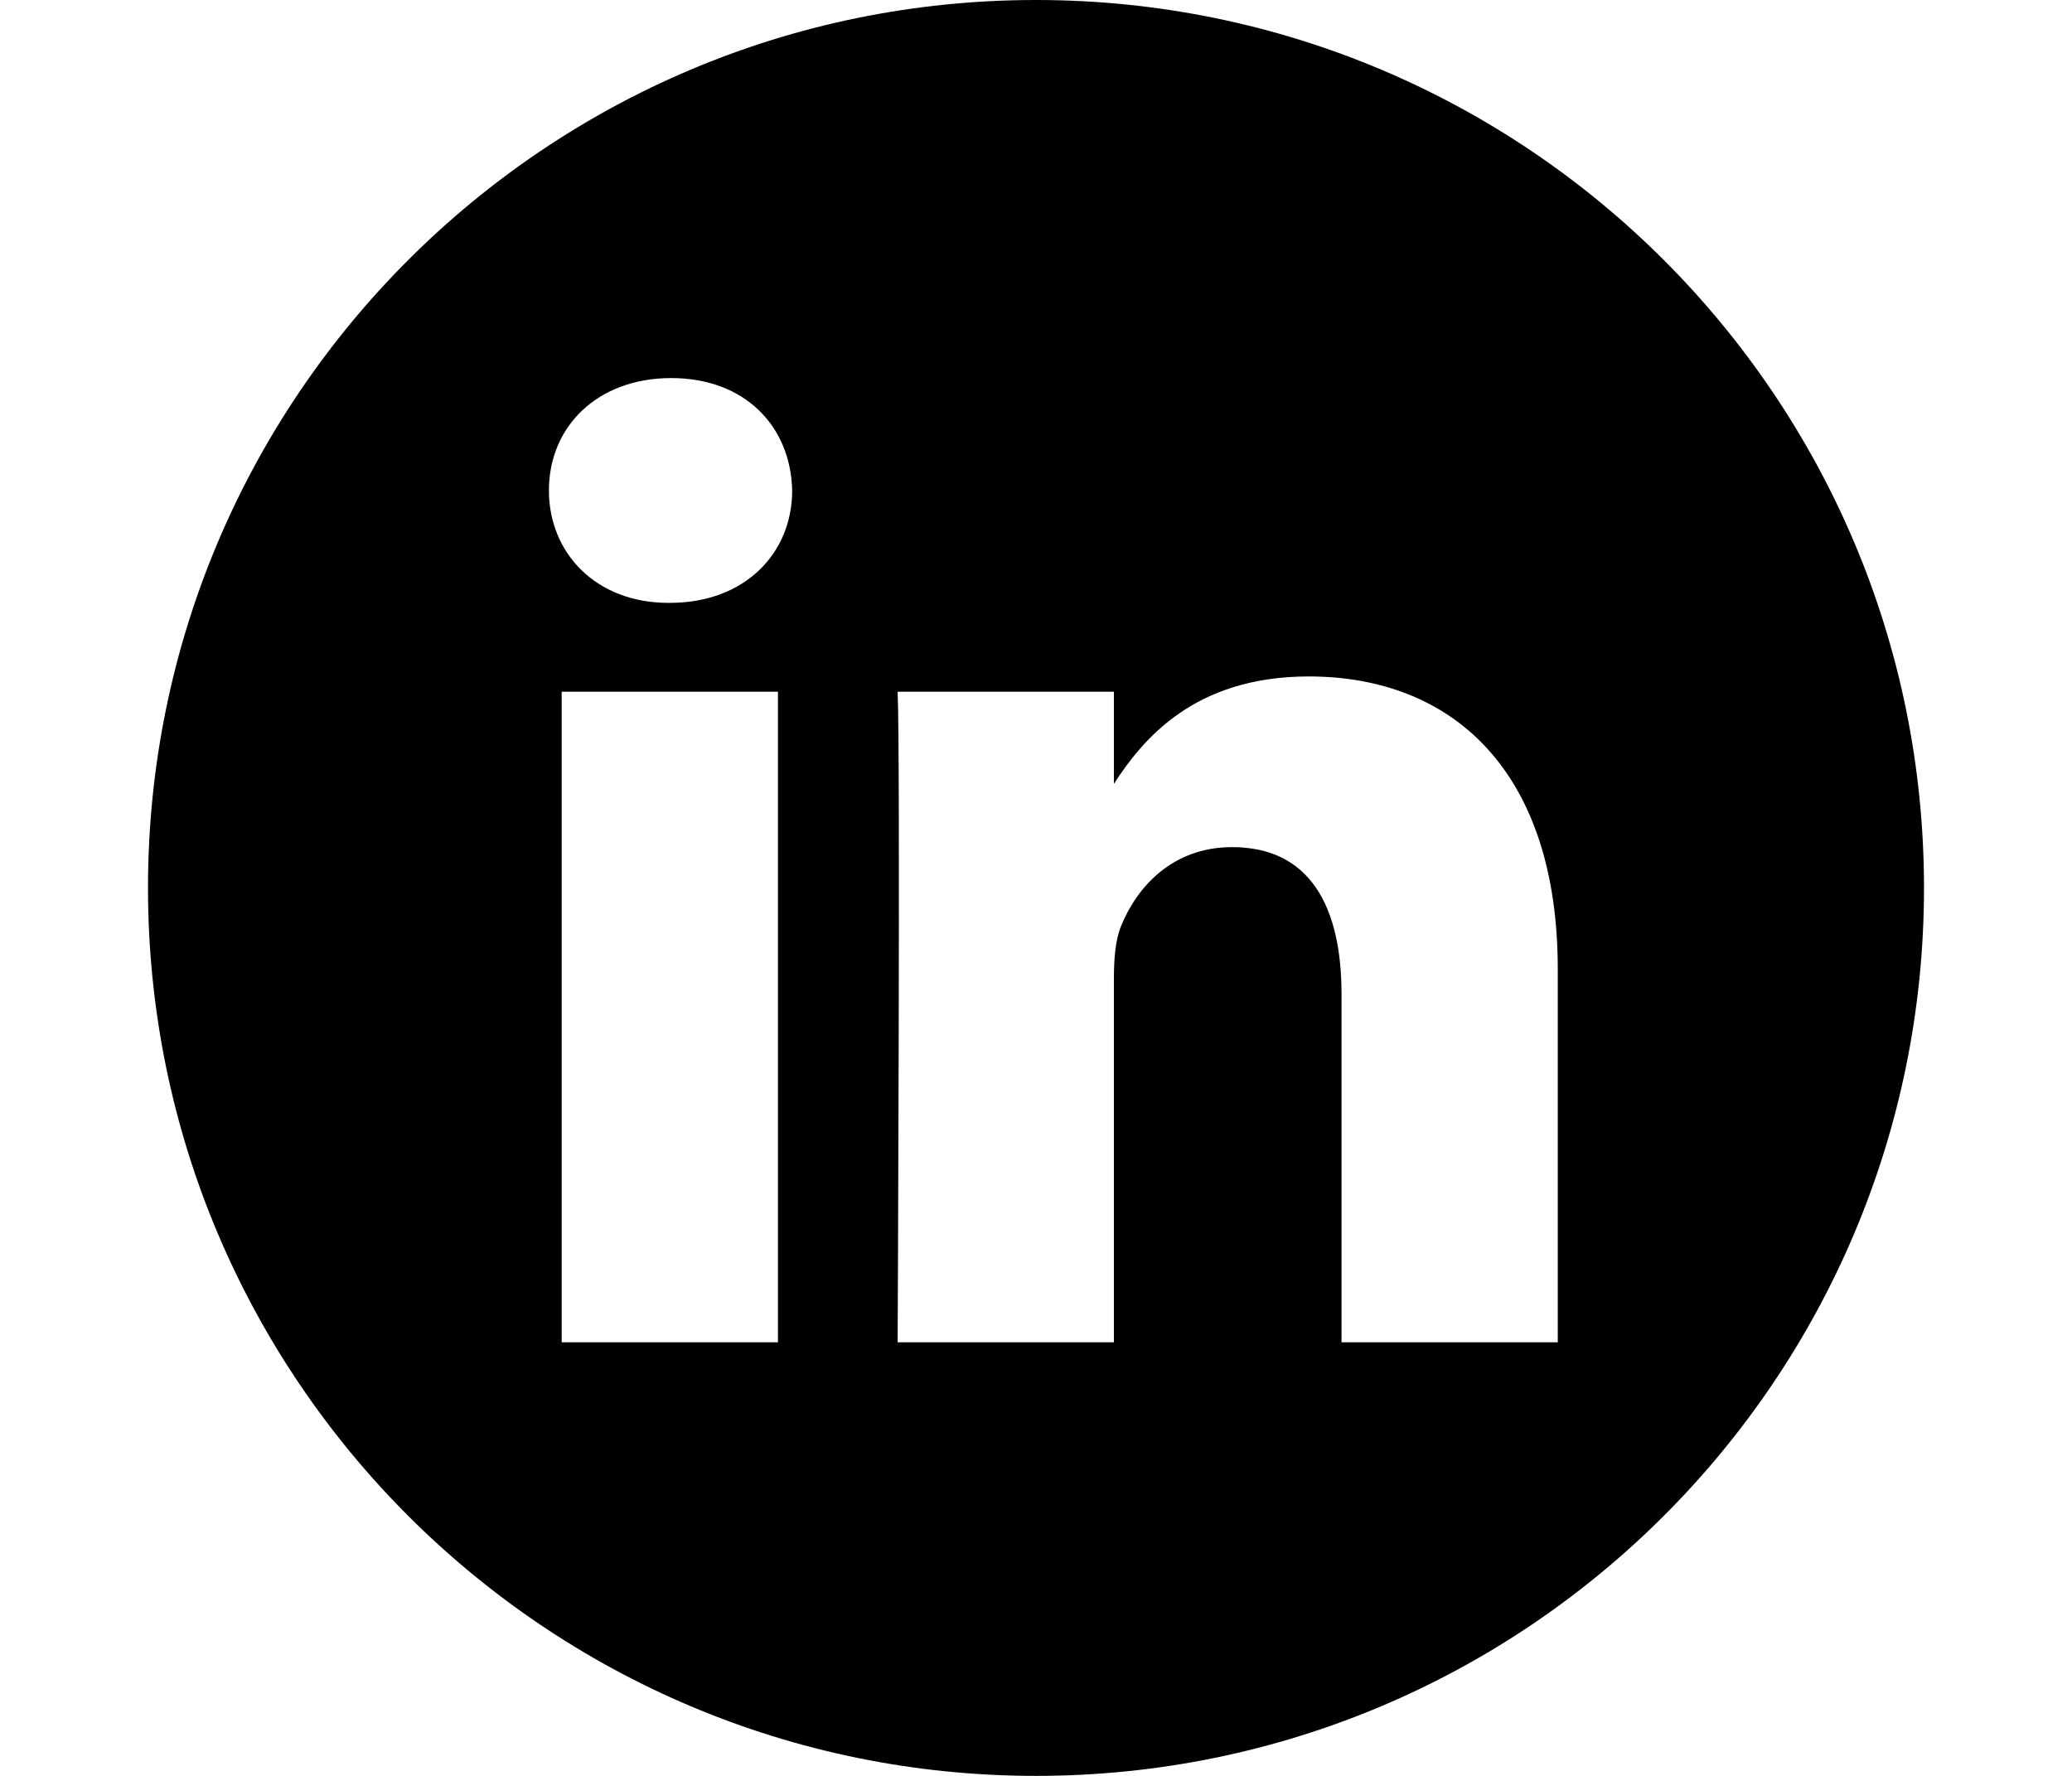
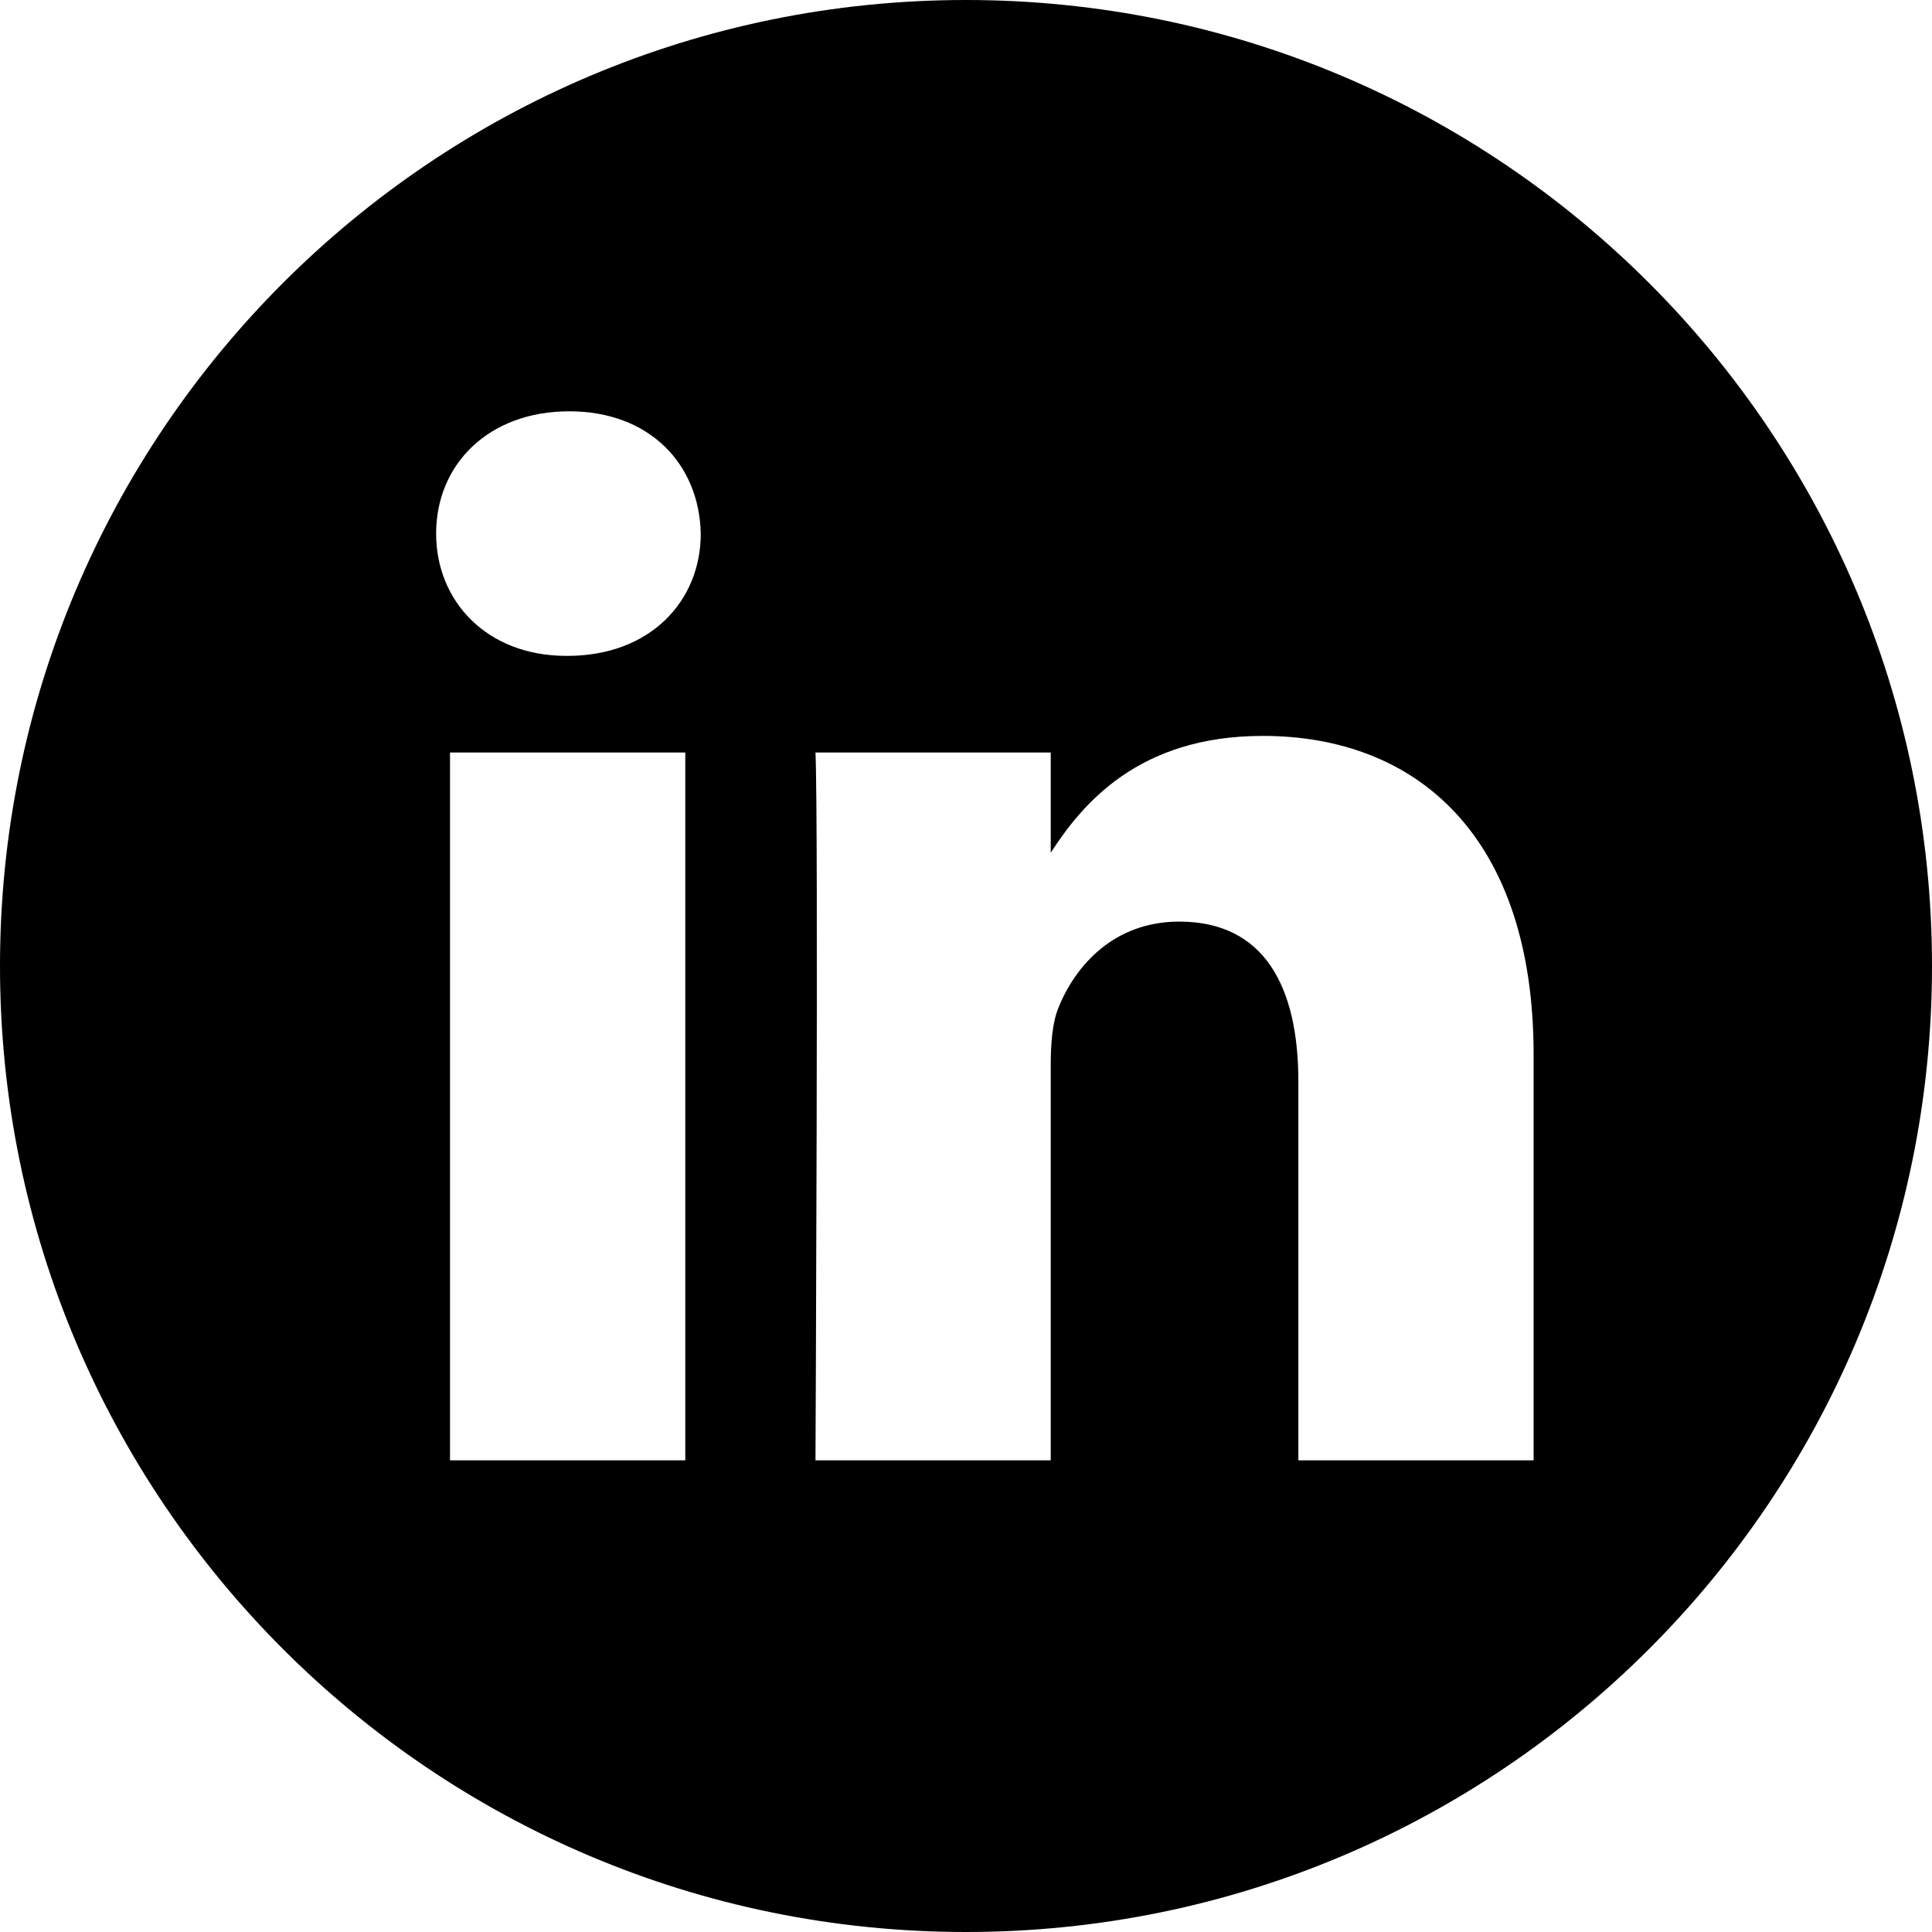
- <svg xmlns="http://www.w3.org/2000/svg" height="24pt" viewBox="0 0 512 512" width="28pt">
+ <svg xmlns="http://www.w3.org/2000/svg" height="24pt" viewBox="0 0 512 512" width="24pt">
  <path d="m256 0c-141.363 0-256 114.637-256 256s114.637 256 256 256 256-114.637 256-256-114.637-256-256-256zm-74.391 387h-62.348v-187.574h62.348zm-31.172-213.188h-.406c-20.922 0-34.453-14.402-34.453-32.402 0-18.406 13.945-32.41 35.273-32.41 21.328 0 34.453 14.004 34.859 32.41 0 18-13.531 32.402-35.273 32.402zm255.984 213.188h-62.34v-100.348c0-25.219-9.027-42.418-31.586-42.418-17.223 0-27.48 11.602-31.988 22.801-1.648 4.008-2.051 9.609-2.051 15.215v104.75h-62.344s.816-169.977 0-187.574h62.344v26.559c8.285-12.781 23.109-30.961 56.188-30.961 41.02 0 71.777 26.809 71.777 84.422zm0 0" />
</svg>
